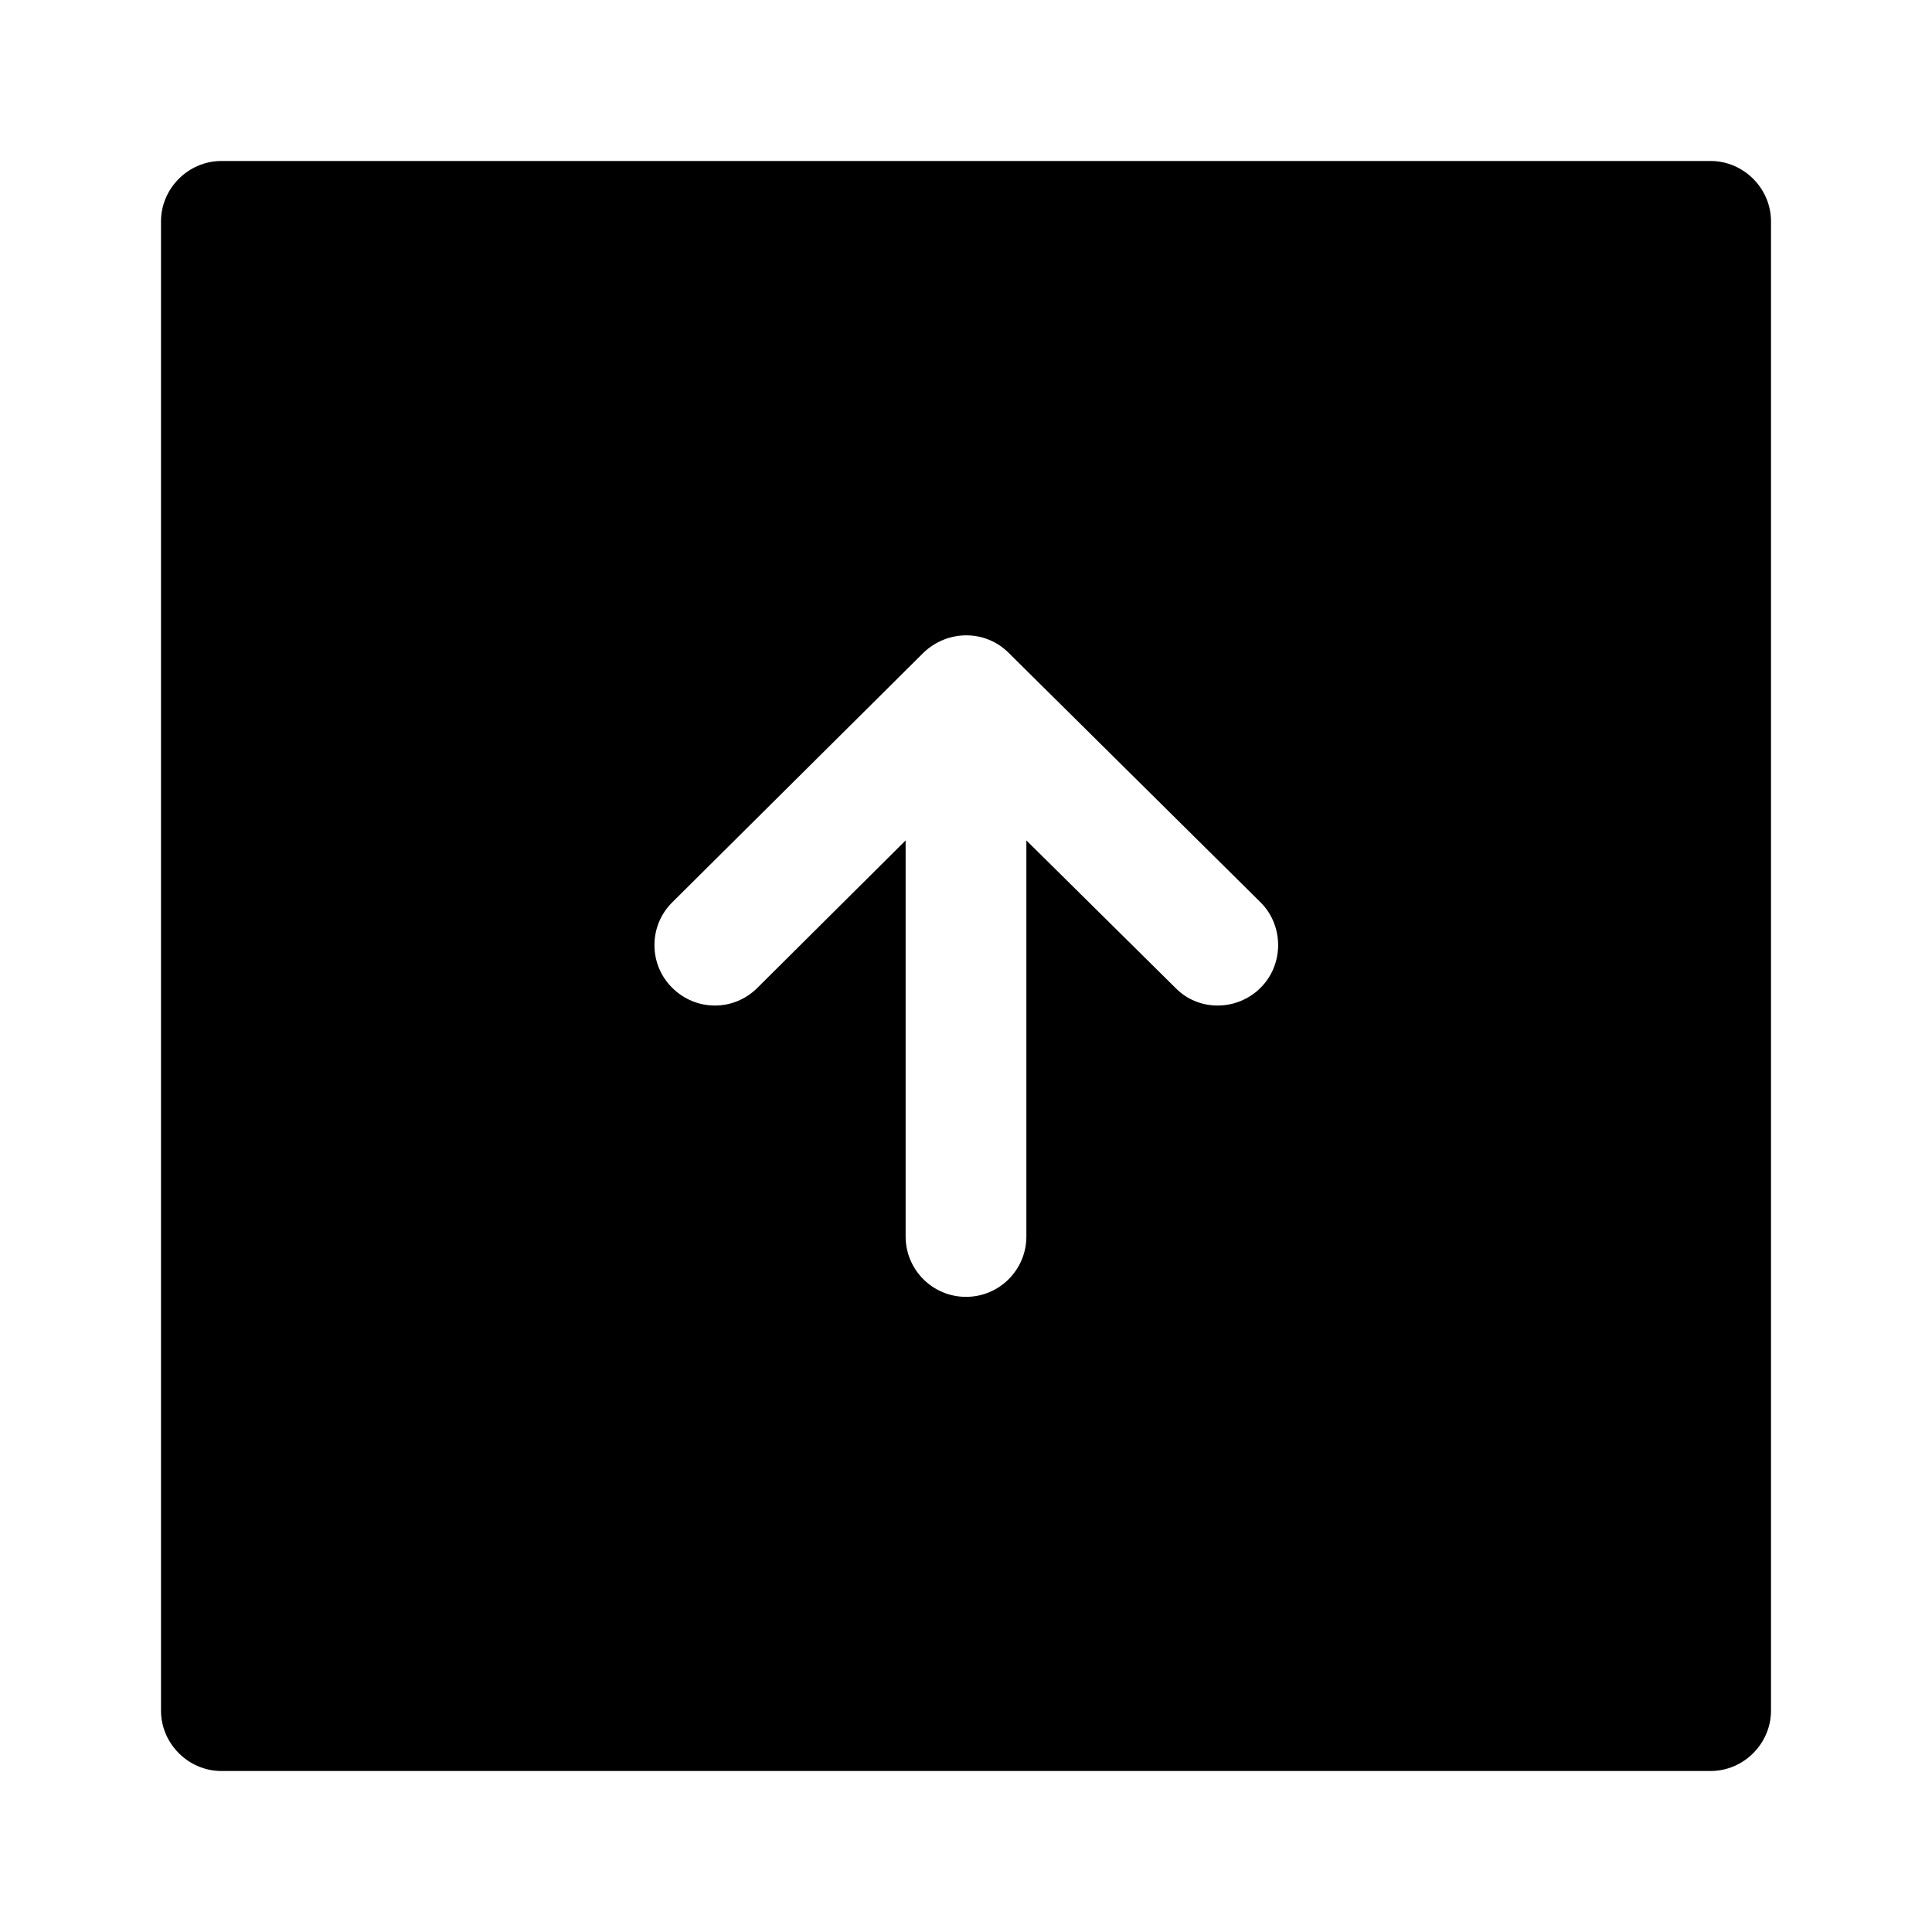
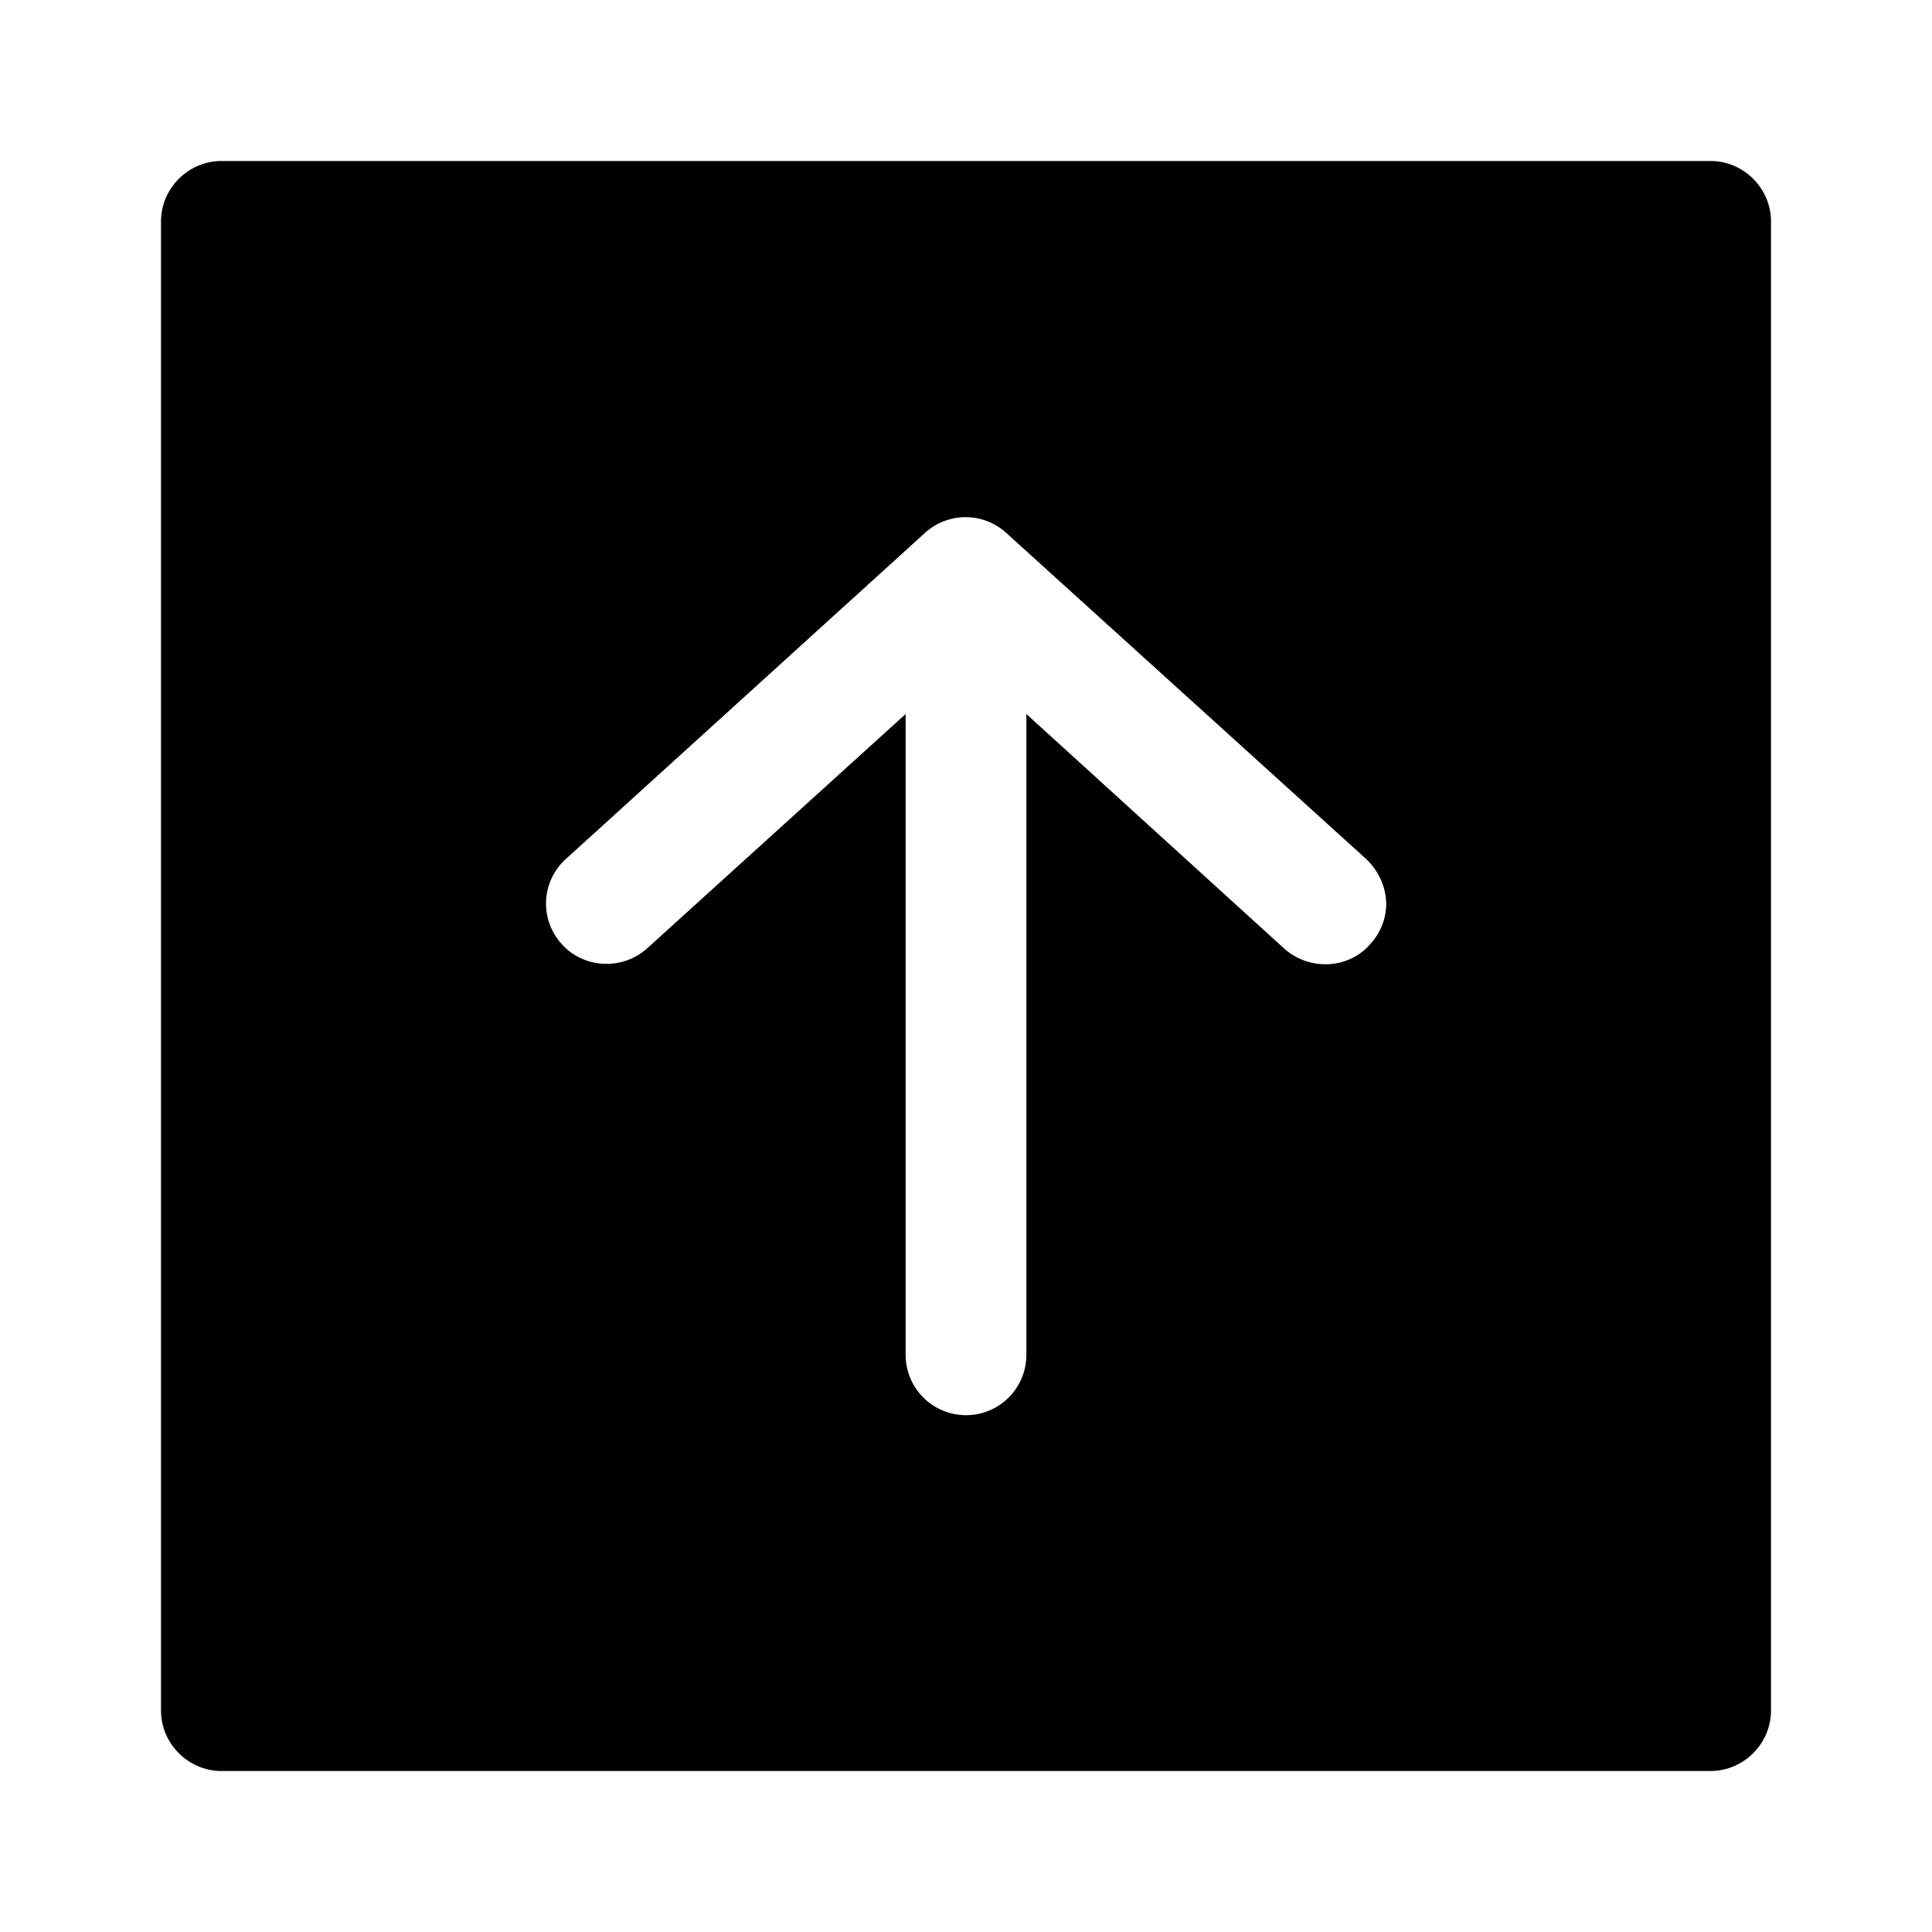
<svg viewBox="0 0 24 24">
-   <path fill="currentColor" d="M22 21.25V2.75c0-.41-.34-.75-.75-.75H2.75c-.41 0-.75.34-.75.75v18.5c0 .41.34.75.75.75h18.5c.41 0 .75-.34.75-.75m-10.75-5.89v-4.92l-1.84 1.83c-.3.3-.77.29-1.06 0a.74.74 0 0 1-.22-.53c0-.19.07-.38.22-.53l3.12-3.1c.3-.29.77-.29 1.06 0l3.13 3.1c.29.29.29.77 0 1.06s-.77.3-1.06 0l-1.85-1.83v4.92a.749.749 0 1 1-1.5 0" />
+   <path fill="currentColor" d="M2 21.25V2.75c0-.41.34-.75.75-.75h18.5c.41 0 .75.34.75.75v18.5c0 .41-.34.75-.75.75H2.75c-.41 0-.75-.34-.75-.75m10.75-4.42V8.87l3.21 2.92c.31.27.79.25 1.06-.06.13-.14.2-.32.2-.5 0-.2-.09-.41-.25-.56L12.5 6.62a.75.75 0 0 0-1.01 0l-4.46 4.05a.746.746 0 0 0-.05 1.06c.27.3.75.33 1.06.05l3.21-2.91v7.96a.75.75 0 1 0 1.5 0" />
</svg>
